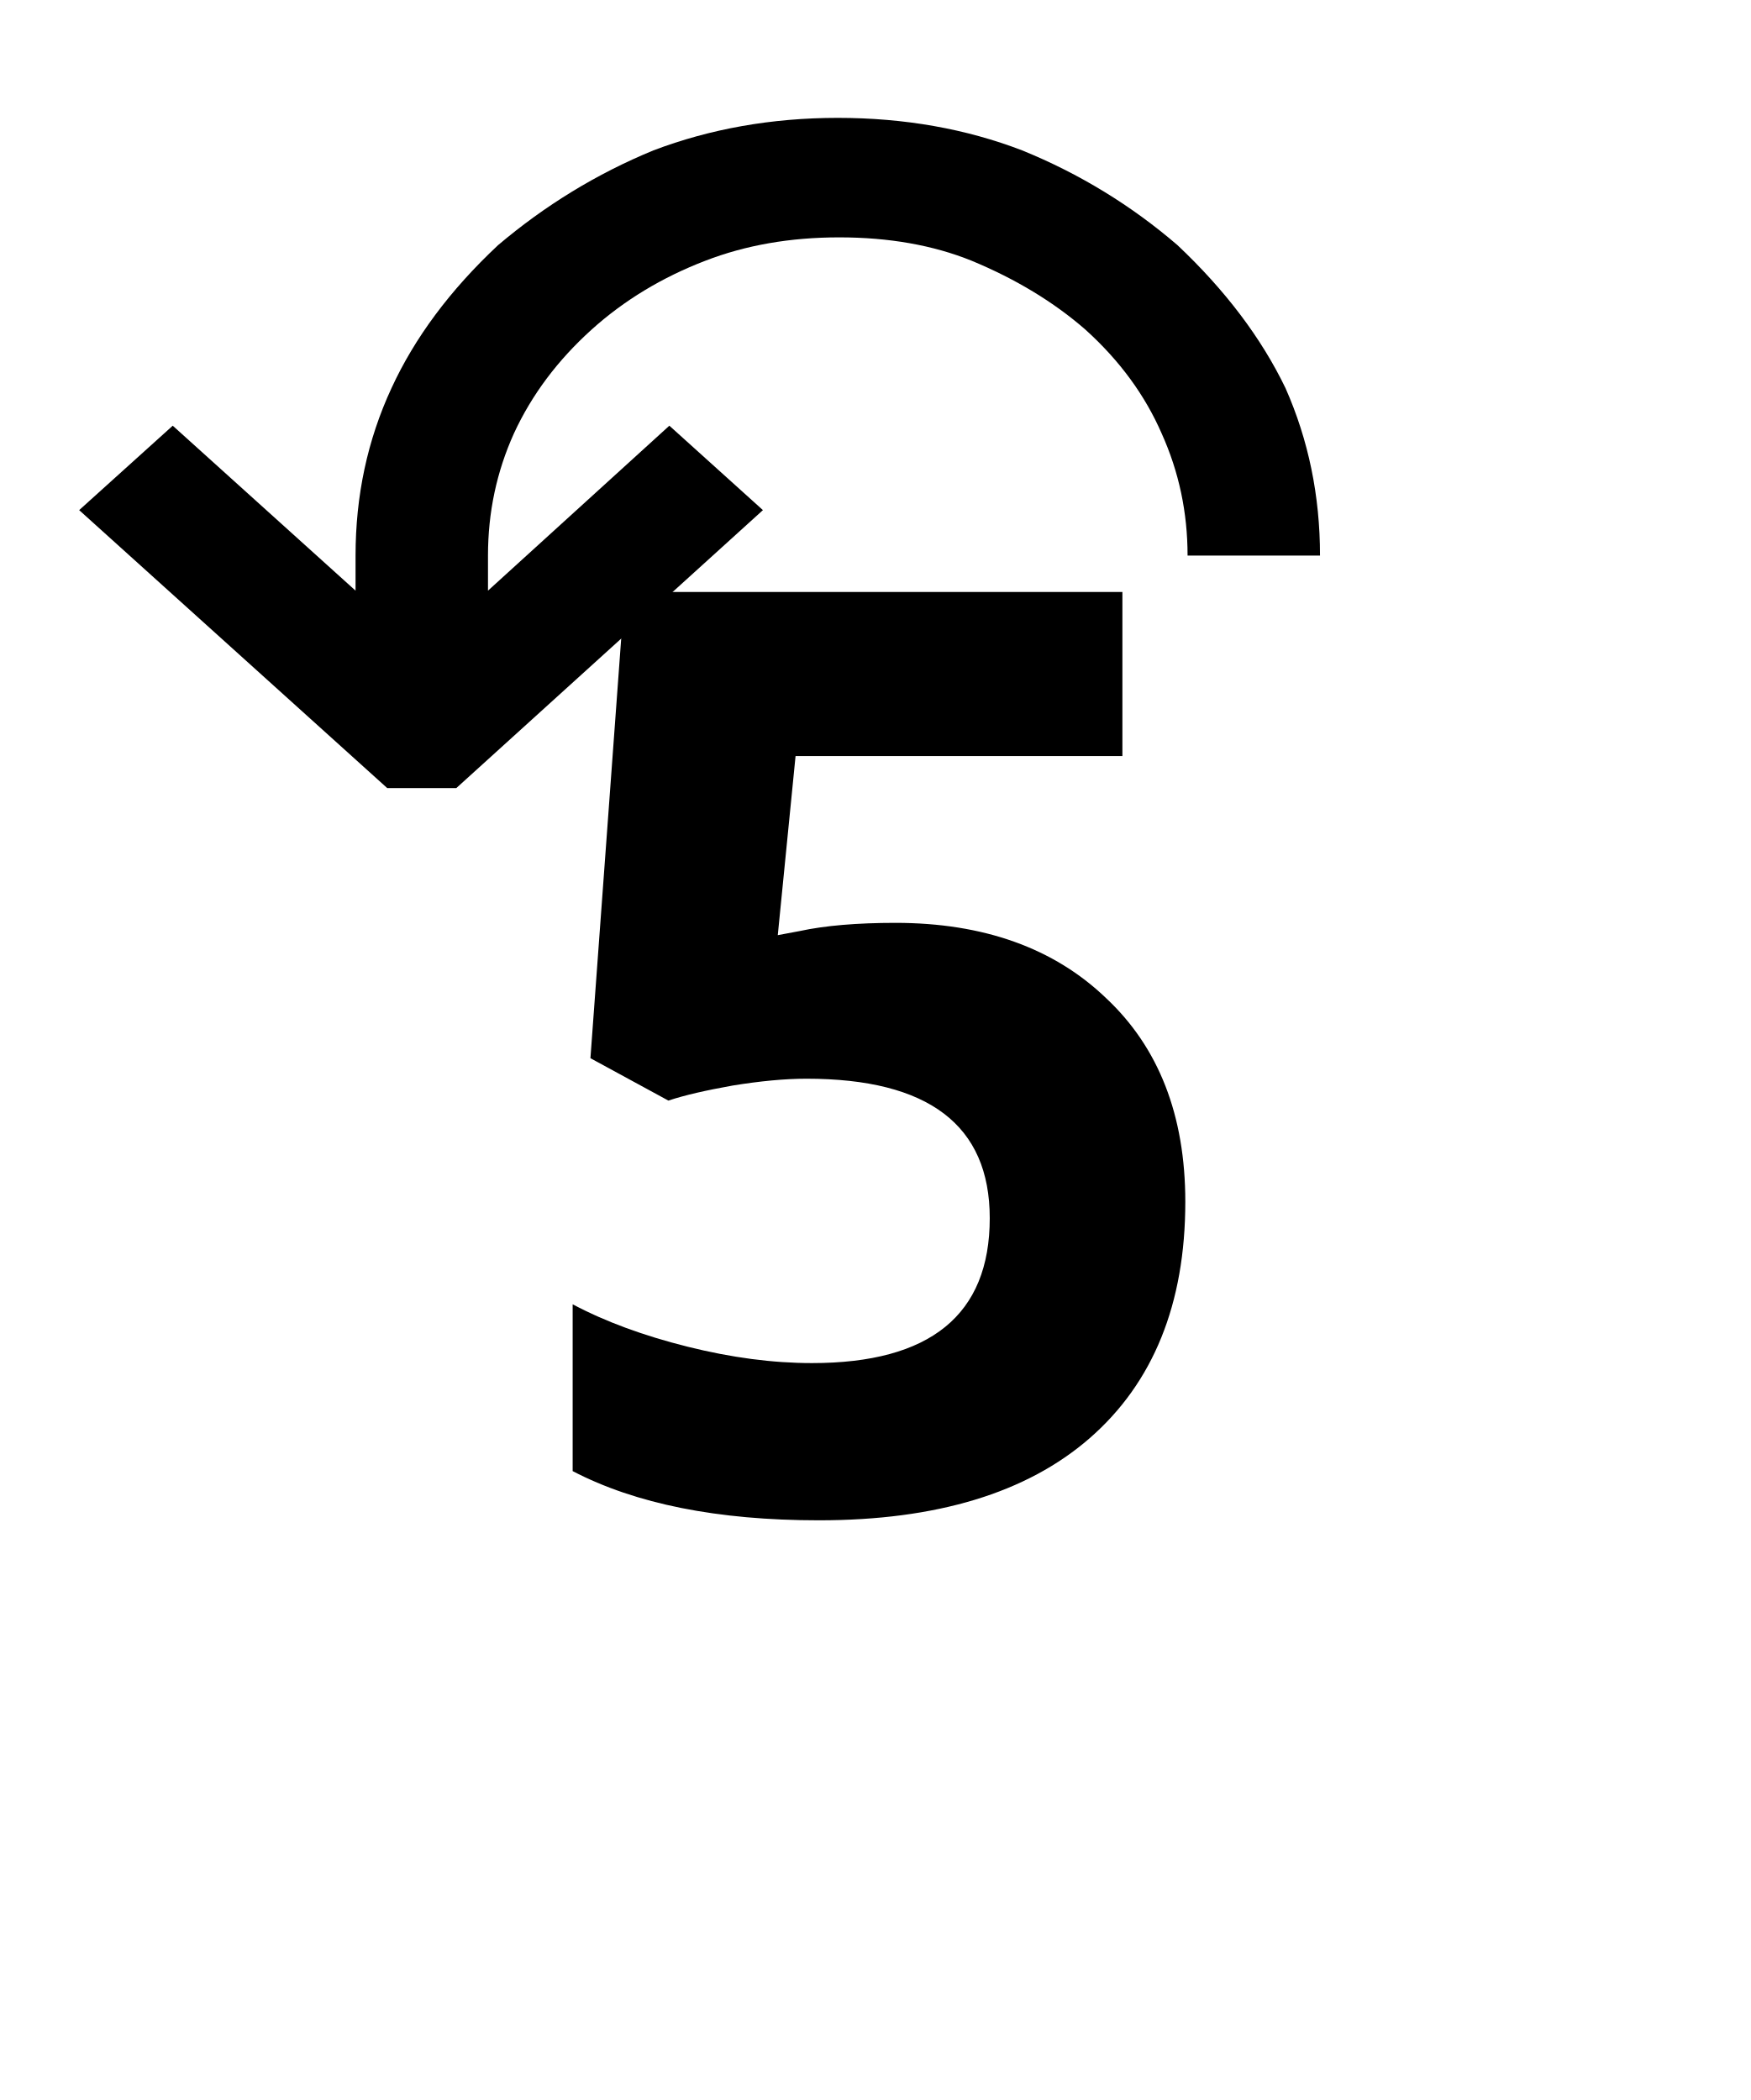
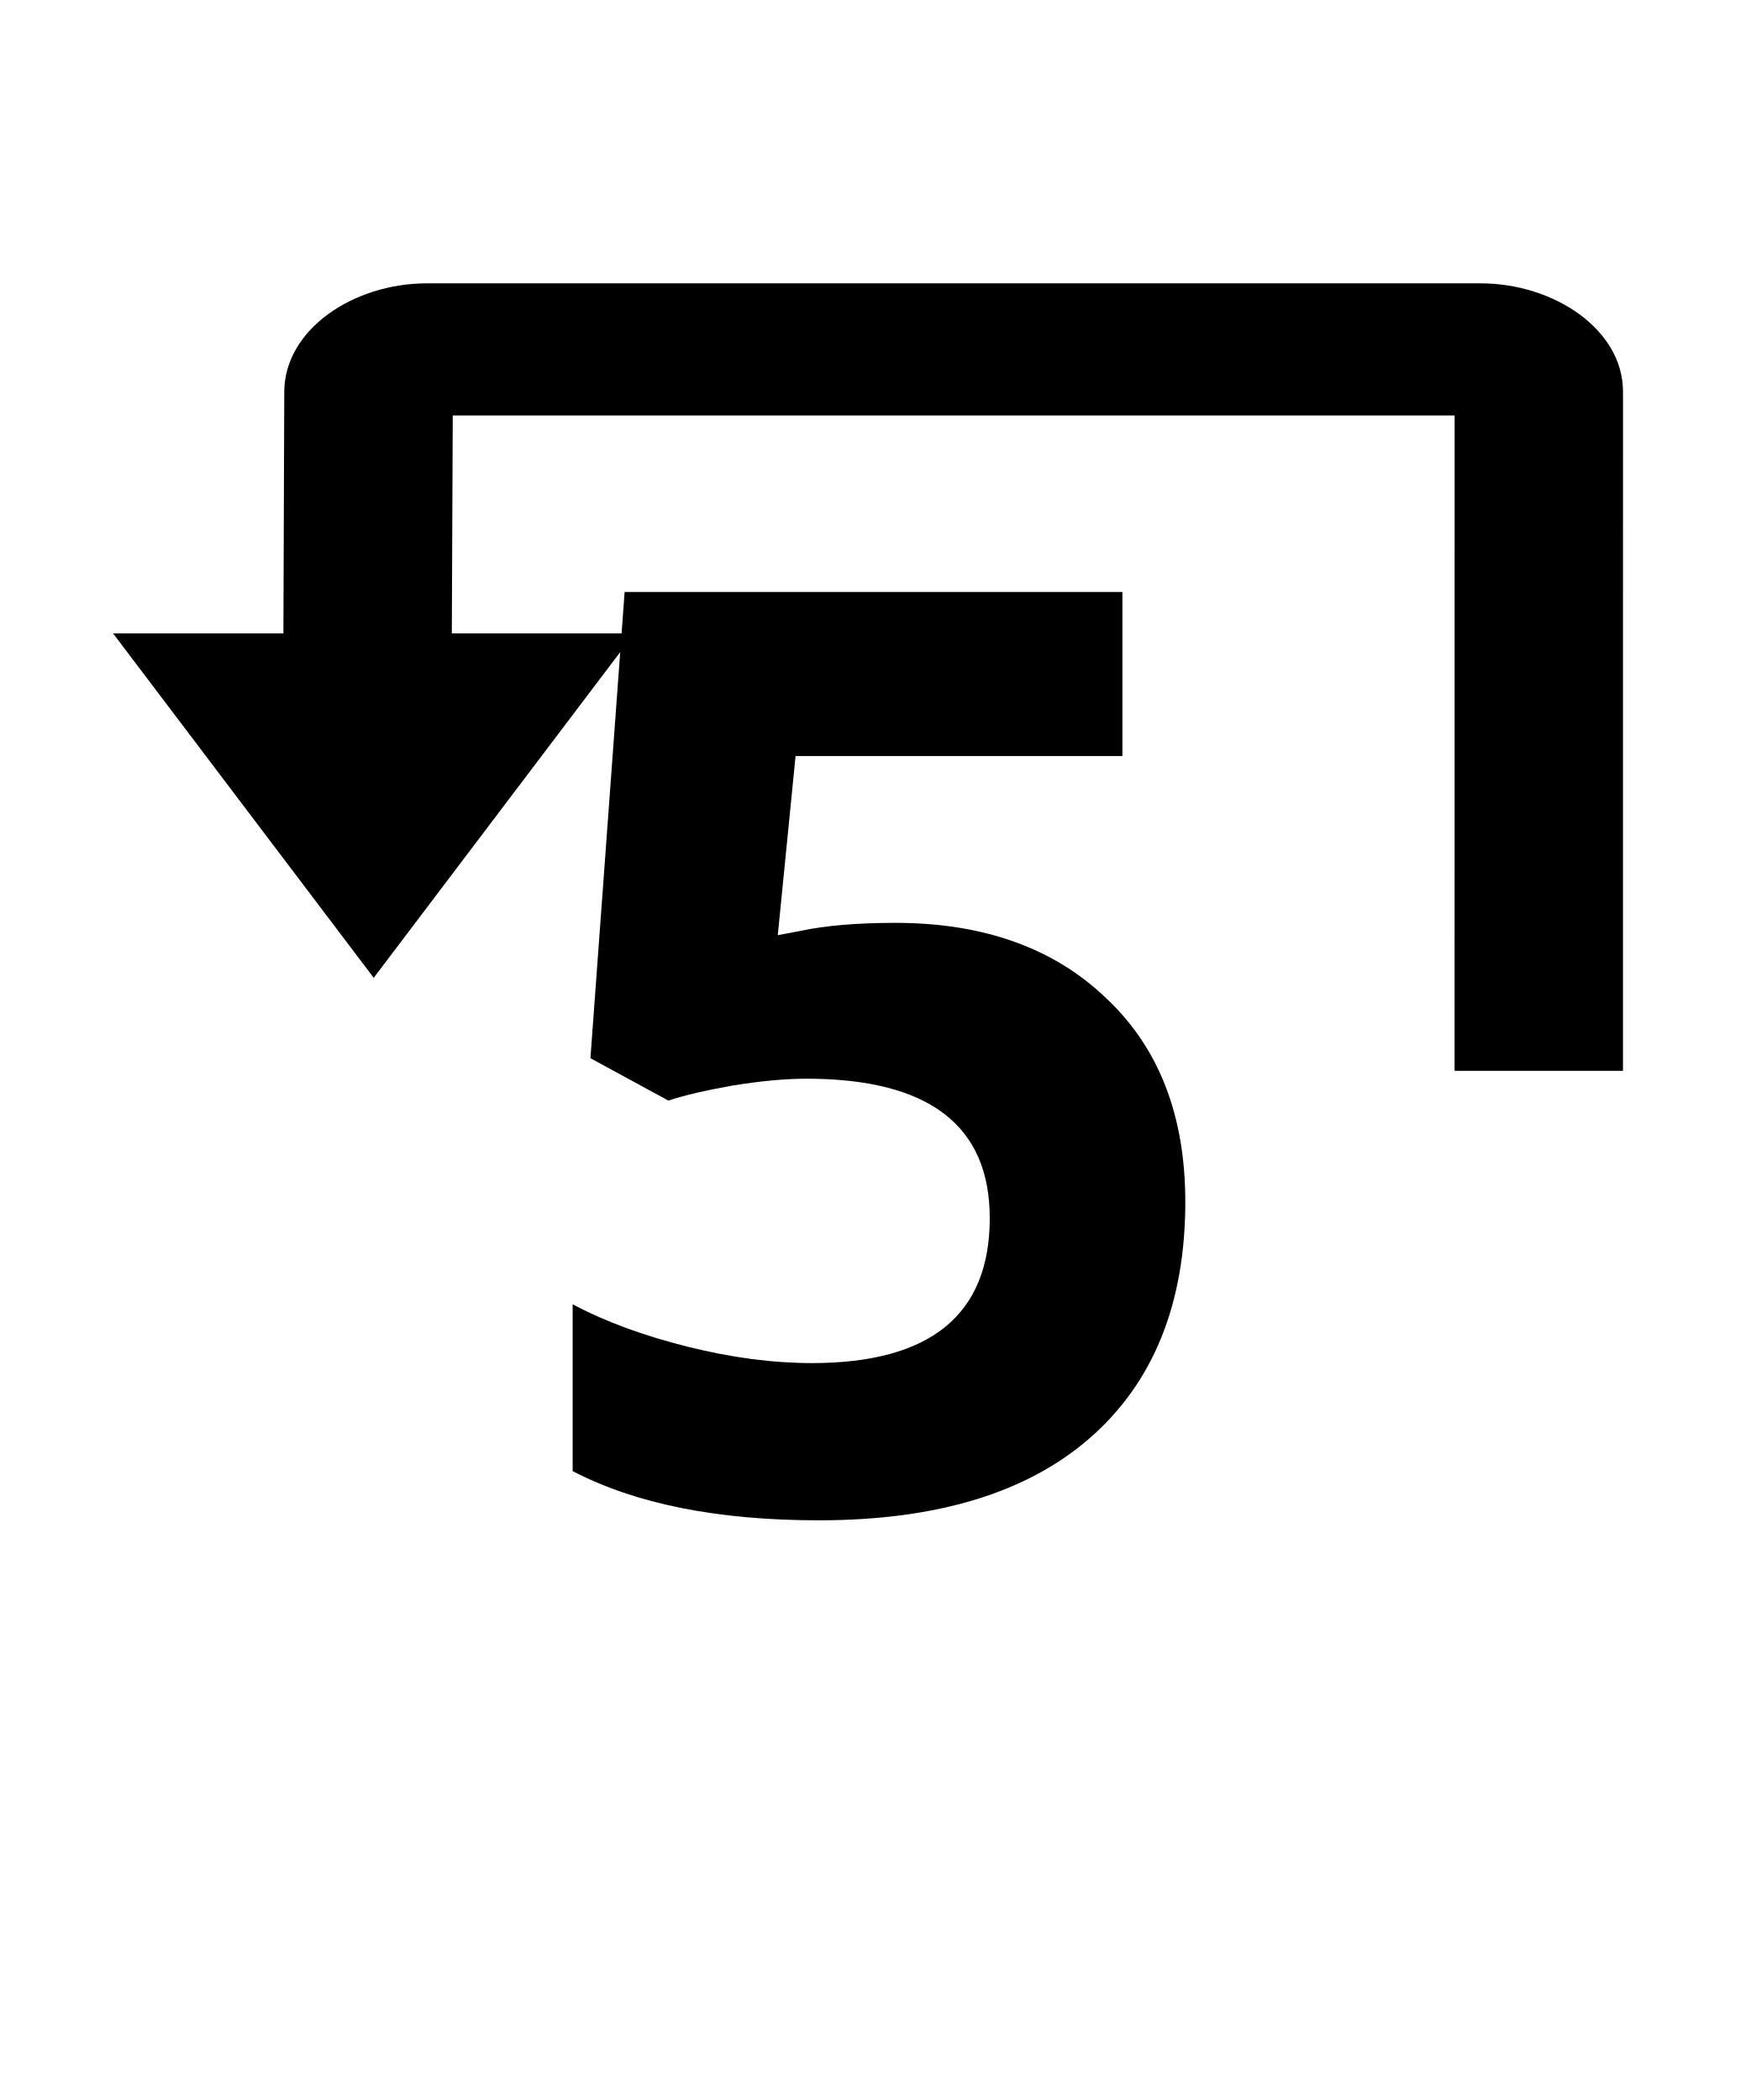
<svg xmlns="http://www.w3.org/2000/svg" id="svg6" version="1.1" height="48" width="40" viewBox="0 0 20 24">
  <defs id="defs10">
    <marker style="overflow:visible" id="marker1312" refX="0.0" refY="0.0" orient="auto">
      <path transform="scale(0.3) translate(-2.3,0)" d="M 8.719,4.034 L -2.207,0.016 L 8.719,-4.002 C 6.973,-1.63 6.983,1.616 8.719,4.034 z " style="fill-rule:evenodd;stroke-width:0.625;stroke-linejoin:round;stroke:#000000;stroke-opacity:1;fill:#000000;fill-opacity:1" id="path1310" />
    </marker>
    <marker style="overflow:visible" id="Arrow2Sstart" refX="0.0" refY="0.0" orient="auto">
      <path transform="scale(0.3) translate(-2.3,0)" d="M 8.719,4.034 L -2.207,0.016 L 8.719,-4.002 C 6.973,-1.63 6.983,1.616 8.719,4.034 z " style="fill-rule:evenodd;stroke-width:0.625;stroke-linejoin:round;stroke:#000000;stroke-opacity:1;fill:#000000;fill-opacity:1" id="path886" />
    </marker>
    <marker style="overflow:visible" id="Arrow1Sstart" refX="0.0" refY="0.0" orient="auto">
      <path transform="scale(0.2) translate(6,0)" style="fill-rule:evenodd;stroke:#000000;stroke-width:1pt;stroke-opacity:1;fill:#000000;fill-opacity:1" d="M 0.0,0.0 L 5.0,-5.0 L -12.5,0.0 L 5.0,5.0 L 0.0,0.0 z " id="path868" />
    </marker>
    <marker style="overflow:visible" id="Arrow2Lstart" refX="0.0" refY="0.0" orient="auto">
      <path transform="scale(1.1) translate(1,0)" d="M 8.719,4.034 L -2.207,0.016 L 8.719,-4.002 C 6.973,-1.63 6.983,1.616 8.719,4.034 z " style="fill-rule:evenodd;stroke-width:0.625;stroke-linejoin:round;stroke:#000000;stroke-opacity:1;fill:#000000;fill-opacity:1" id="path874" />
    </marker>
  </defs>
-   <text xml:space="preserve" style="font-style:normal;font-weight:normal;font-size:40px;line-height:1.25;font-family:sans-serif;letter-spacing:0px;word-spacing:0px;fill:#000000;fill-opacity:1;stroke:none" x="5.826" y="17.235" id="text1">
-     <tspan id="tspan1" x="5.826" y="17.235" style="font-style:normal;font-variant:normal;font-weight:bold;font-stretch:normal;font-size:14.667px;font-family:'Open Sans';-inkscape-font-specification:'Open Sans Bold';fill:#000000;fill-opacity:1">5</tspan>
+   <text xml:space="preserve" style="font-style:normal;font-weight:normal;font-size:40px;line-height:1.25;font-family:sans-serif;letter-spacing:0px;word-spacing:0px;fill:#000000;fill-opacity:1;stroke:none" x="5.826" y="17.235" id="text836-5">
+     <tspan id="tspan834-8" x="5.826" y="17.235" style="font-style:normal;font-variant:normal;font-weight:bold;font-stretch:normal;font-size:14.667px;font-family:'Open Sans';-inkscape-font-specification:'Open Sans Bold';fill:#000000;fill-opacity:1">5</tspan>
  </text>
-   <text xml:space="preserve" style="font-style:normal;font-weight:normal;font-size:17.333px;line-height:1.25;font-family:sans-serif;letter-spacing:0px;word-spacing:0px;fill:#000000;fill-opacity:1;stroke:none;stroke-width:1.697" x="0.483" y="12.997" id="text836-5" transform="scale(1.052615,0.9500151)">
-     <tspan id="tspan834-8" x="0.483" y="12.997" style="font-style:normal;font-variant:normal;font-weight:normal;font-stretch:normal;font-size:17.333px;font-family:'Droid Sans';-inkscape-font-specification:'Droid Sans';fill:#000000;fill-opacity:1;stroke-width:1.697">↶</tspan>
-   </text>
+   <g id="g1717">
+     <path d="m 3.236,7.805 h 1.924 l 0.013,-3.057 H 16.62 l -3.67e-4,7.49 h 1.924 l 3.67e-4,-7.762 c 3.4e-5,-0.708 -0.785,-1.238 -1.631,-1.238 H 4.879 c -0.846,0 -1.628,0.531 -1.631,1.238 z" color="#000000" color-rendering="auto" dominant-baseline="auto" image-rendering="auto" shape-rendering="auto" solid-color="#000000" stop-color="#000000" style="font-variant-ligatures:normal;font-variant-position:normal;font-variant-caps:normal;font-variant-numeric:normal;font-variant-alternates:normal;font-variant-east-asian:normal;font-feature-settings:normal;font-variation-settings:normal;text-indent:0;text-decoration-line:none;text-decoration-style:solid;text-decoration-color:#000000;text-transform:none;text-orientation:mixed;white-space:normal;shape-padding:0;shape-margin:0;inline-size:0;isolation:auto;mix-blend-mode:normal;stroke-width:1.129;stroke-miterlimit:4;stroke-dasharray:none" id="path2" />
+     <path d="M 4.27,11.175 1.292,7.239 h 5.956 z" id="path4" style="stroke-width:0.723" />
+   </g>
</svg>
